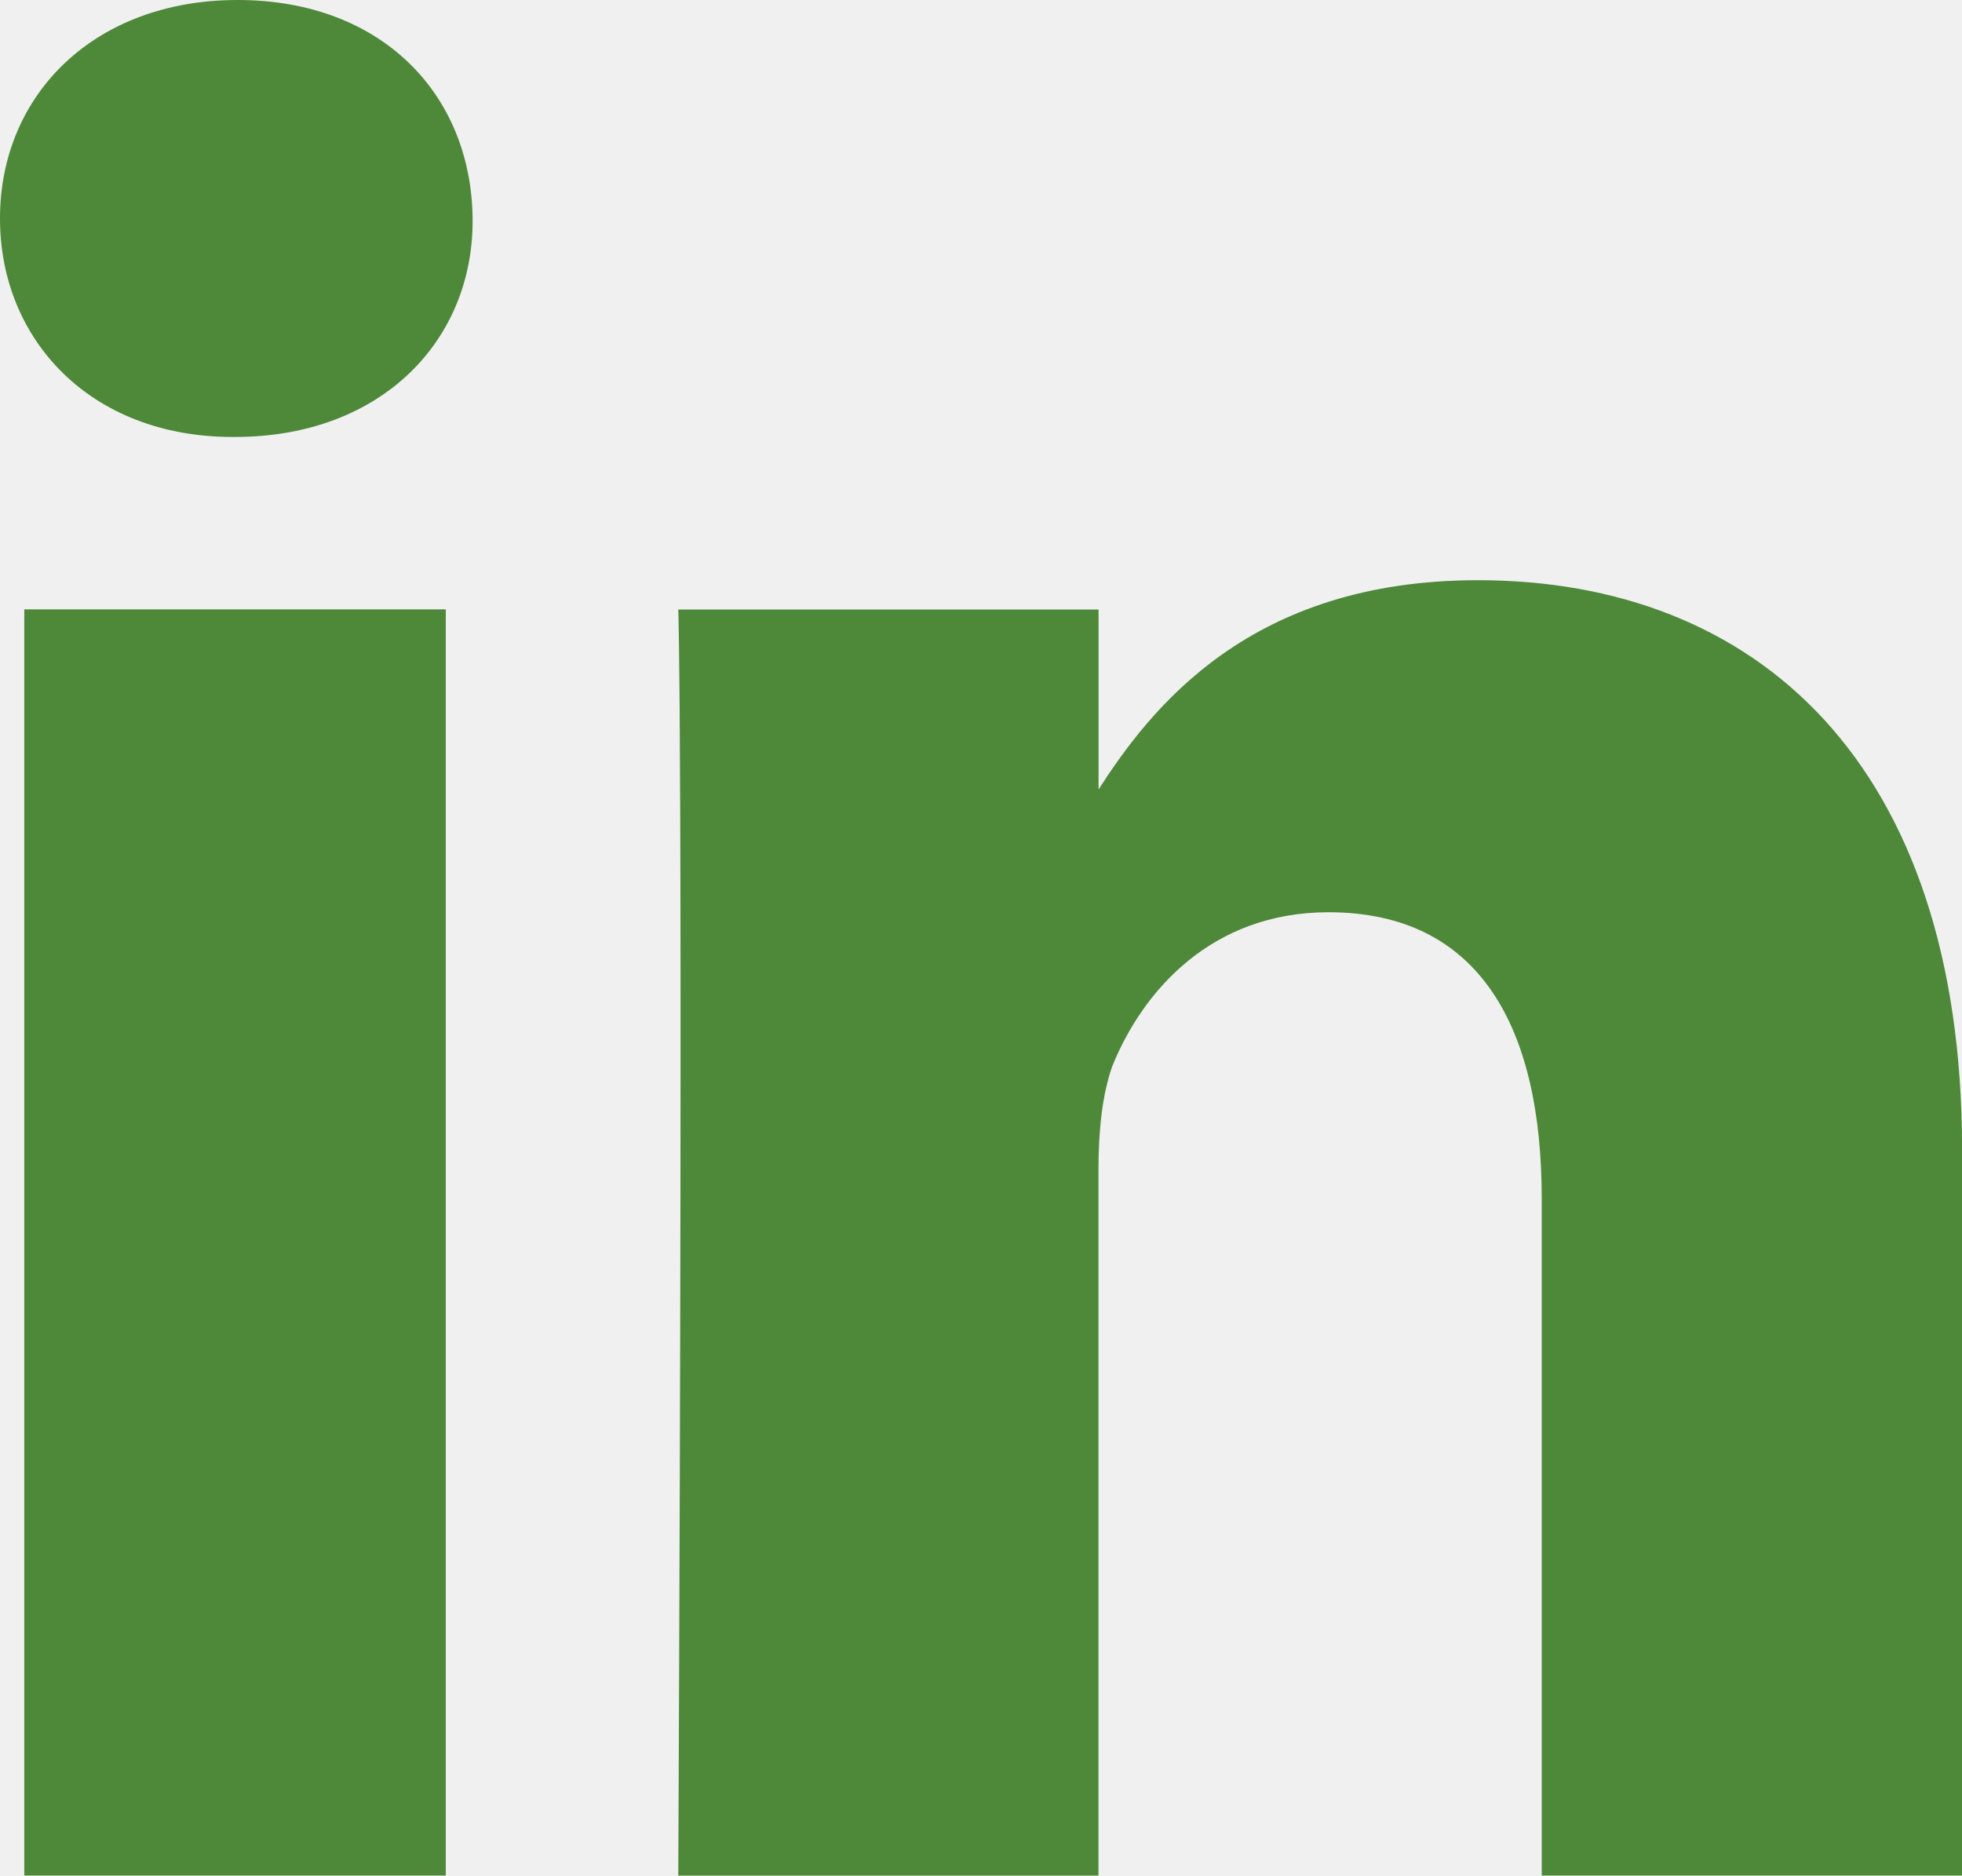
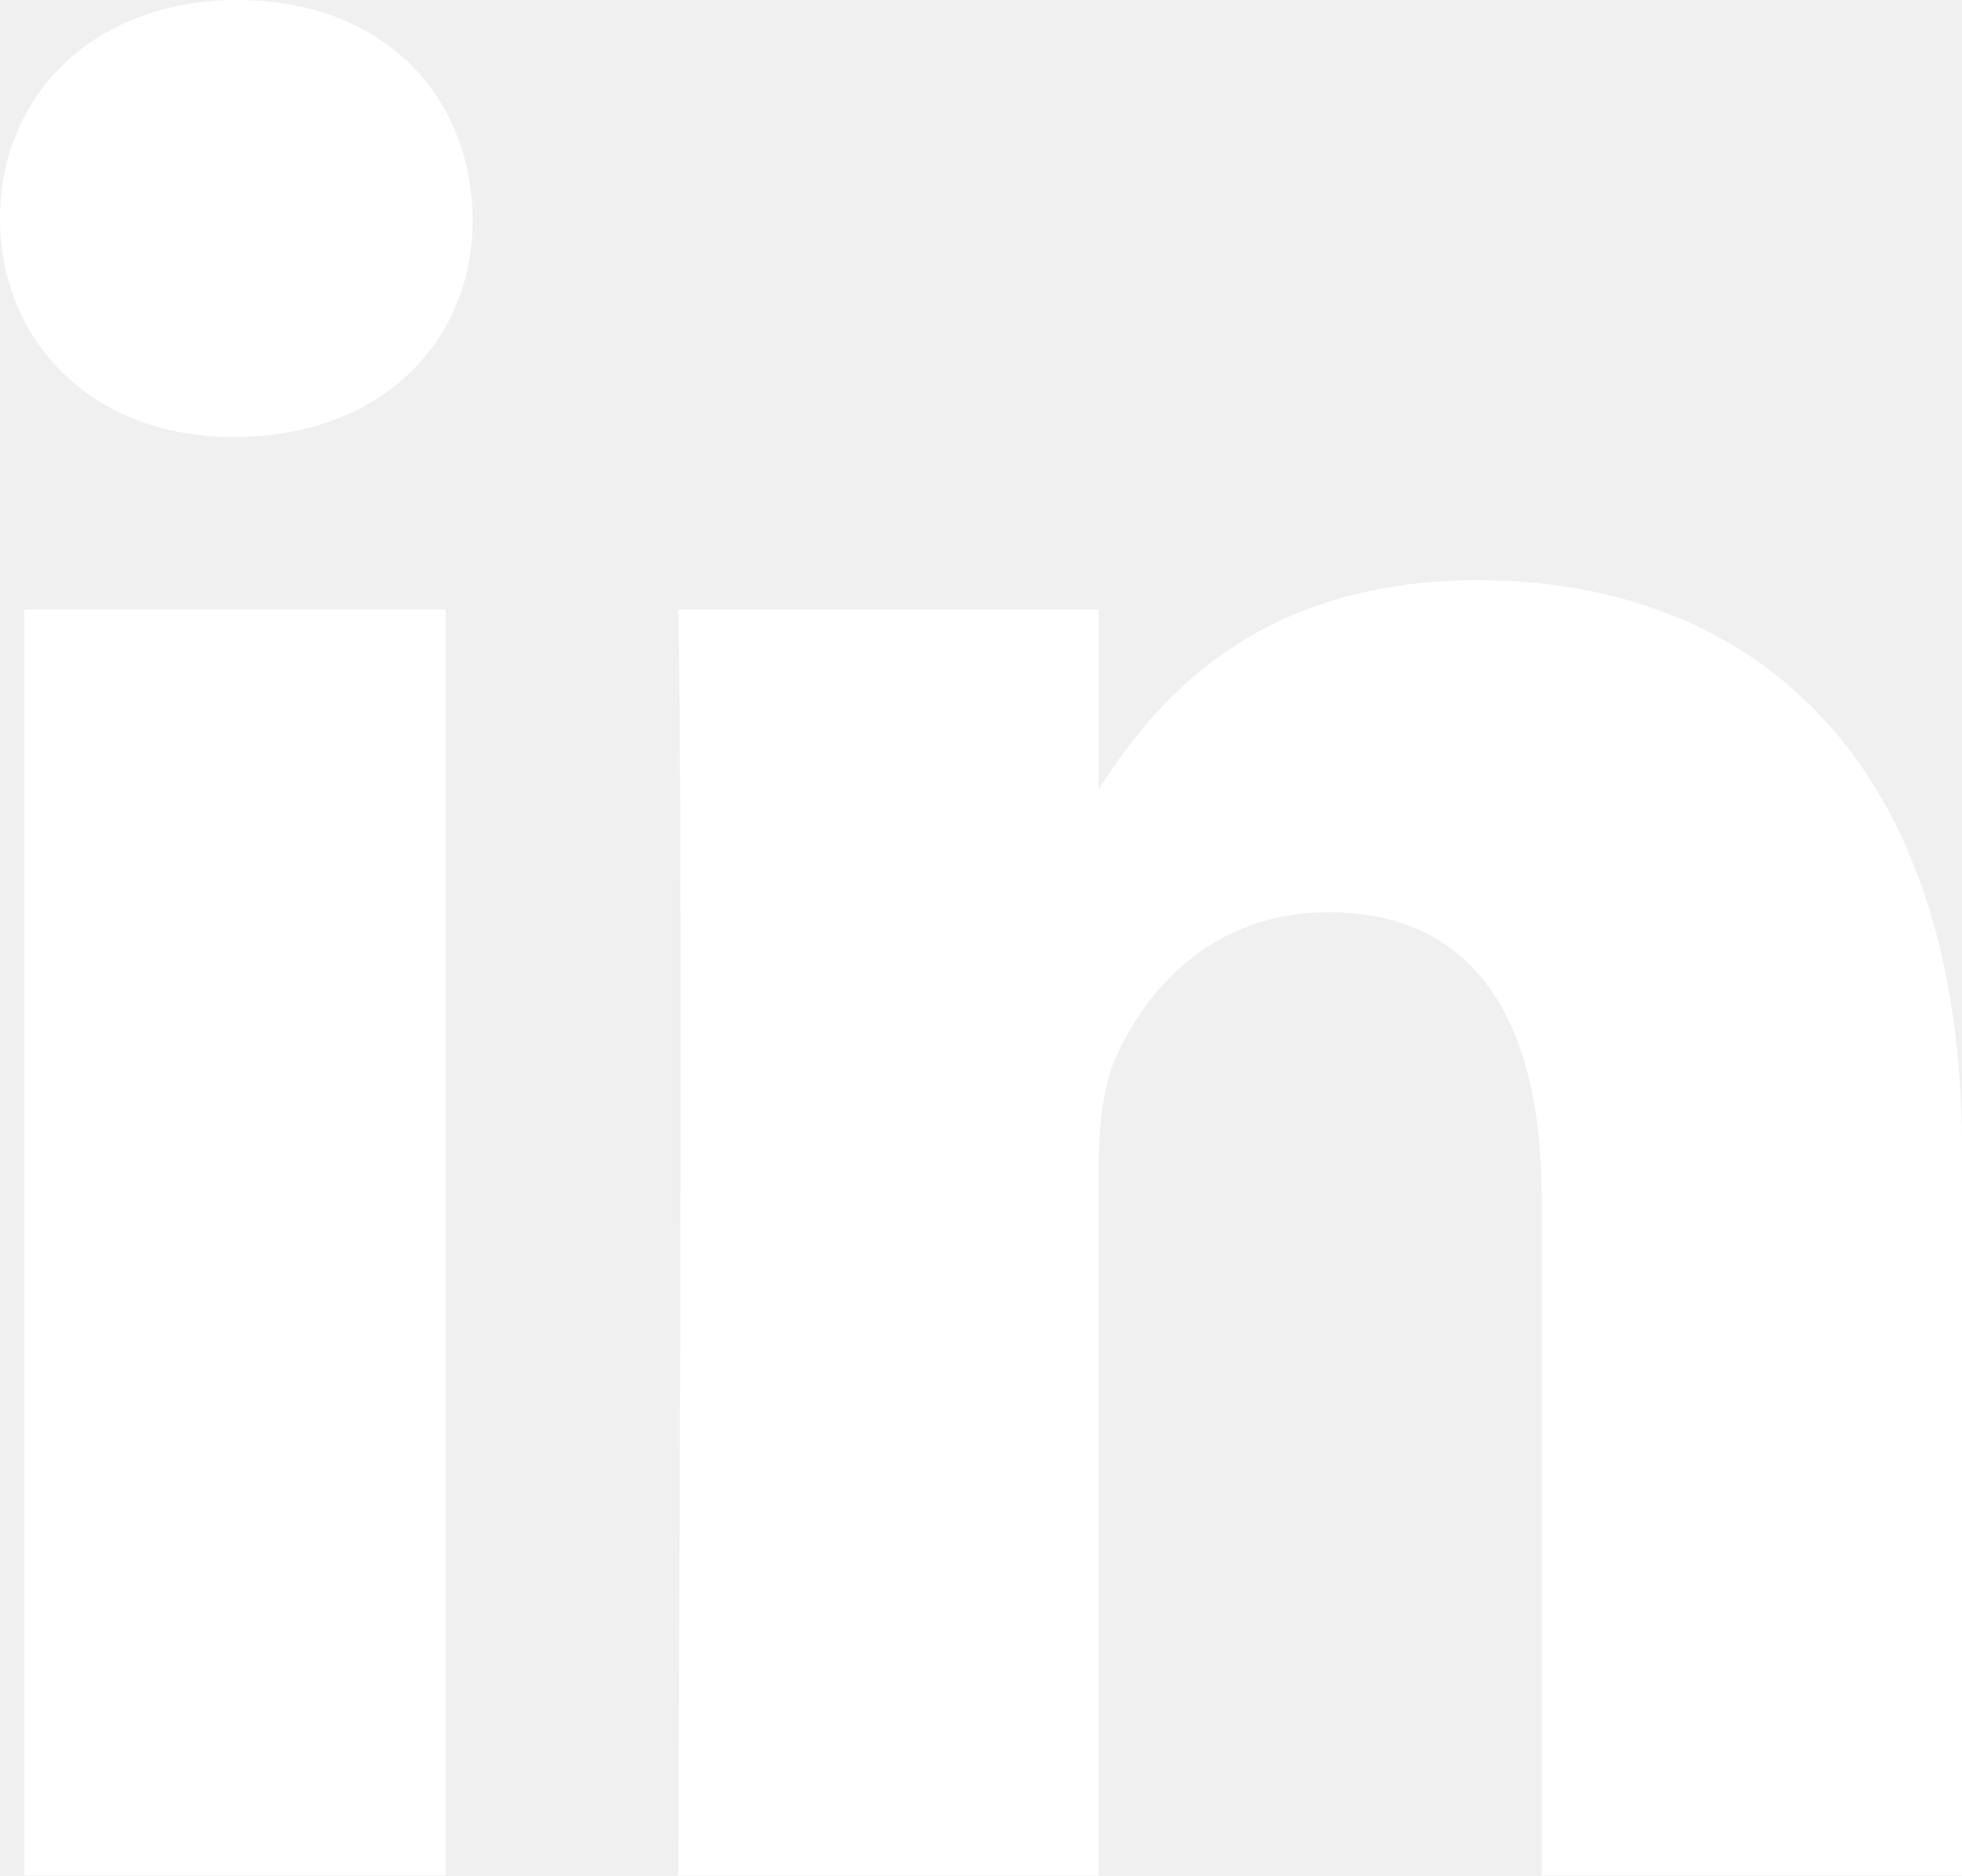
<svg xmlns="http://www.w3.org/2000/svg" version="1.1" id="Layer_1" x="0px" y="0px" width="24px" height="22.938px" viewBox="0 0 24 22.938" enable-background="new 0 0 24 22.938" xml:space="preserve">
  <g>
-     <path fill="#4e8839" d="M2.875,5.344H2.844C1.109,5.344,0,4.156,0,2.672C0,1.156,1.156,0,2.906,0c1.766,0,2.859,1.156,2.875,2.672   C5.797,4.156,4.672,5.344,2.875,5.344z M5.453,22.938H0.297V7.453h5.156V22.938z M24,22.938h-5.141v-8.281   c0-2.078-0.75-3.5-2.609-3.5c-1.422,0-2.266,0.953-2.641,1.875c-0.125,0.344-0.172,0.797-0.172,1.266v8.641H8.297   c0.063-14.031,0-15.484,0-15.484h5.141v2.25h-0.031c0.672-1.063,1.891-2.609,4.672-2.609c3.391,0,5.922,2.219,5.922,6.969V22.938z" />
+     <path fill="#fff" d="M2.875,5.344H2.844C1.109,5.344,0,4.156,0,2.672C0,1.156,1.156,0,2.906,0c1.766,0,2.859,1.156,2.875,2.672   C5.797,4.156,4.672,5.344,2.875,5.344z M5.453,22.938H0.297V7.453h5.156V22.938z M24,22.938h-5.141v-8.281   c0-2.078-0.75-3.5-2.609-3.5c-1.422,0-2.266,0.953-2.641,1.875c-0.125,0.344-0.172,0.797-0.172,1.266v8.641H8.297   c0.063-14.031,0-15.484,0-15.484h5.141v2.25h-0.031c0.672-1.063,1.891-2.609,4.672-2.609c3.391,0,5.922,2.219,5.922,6.969V22.938z" />
  </g>
</svg>
